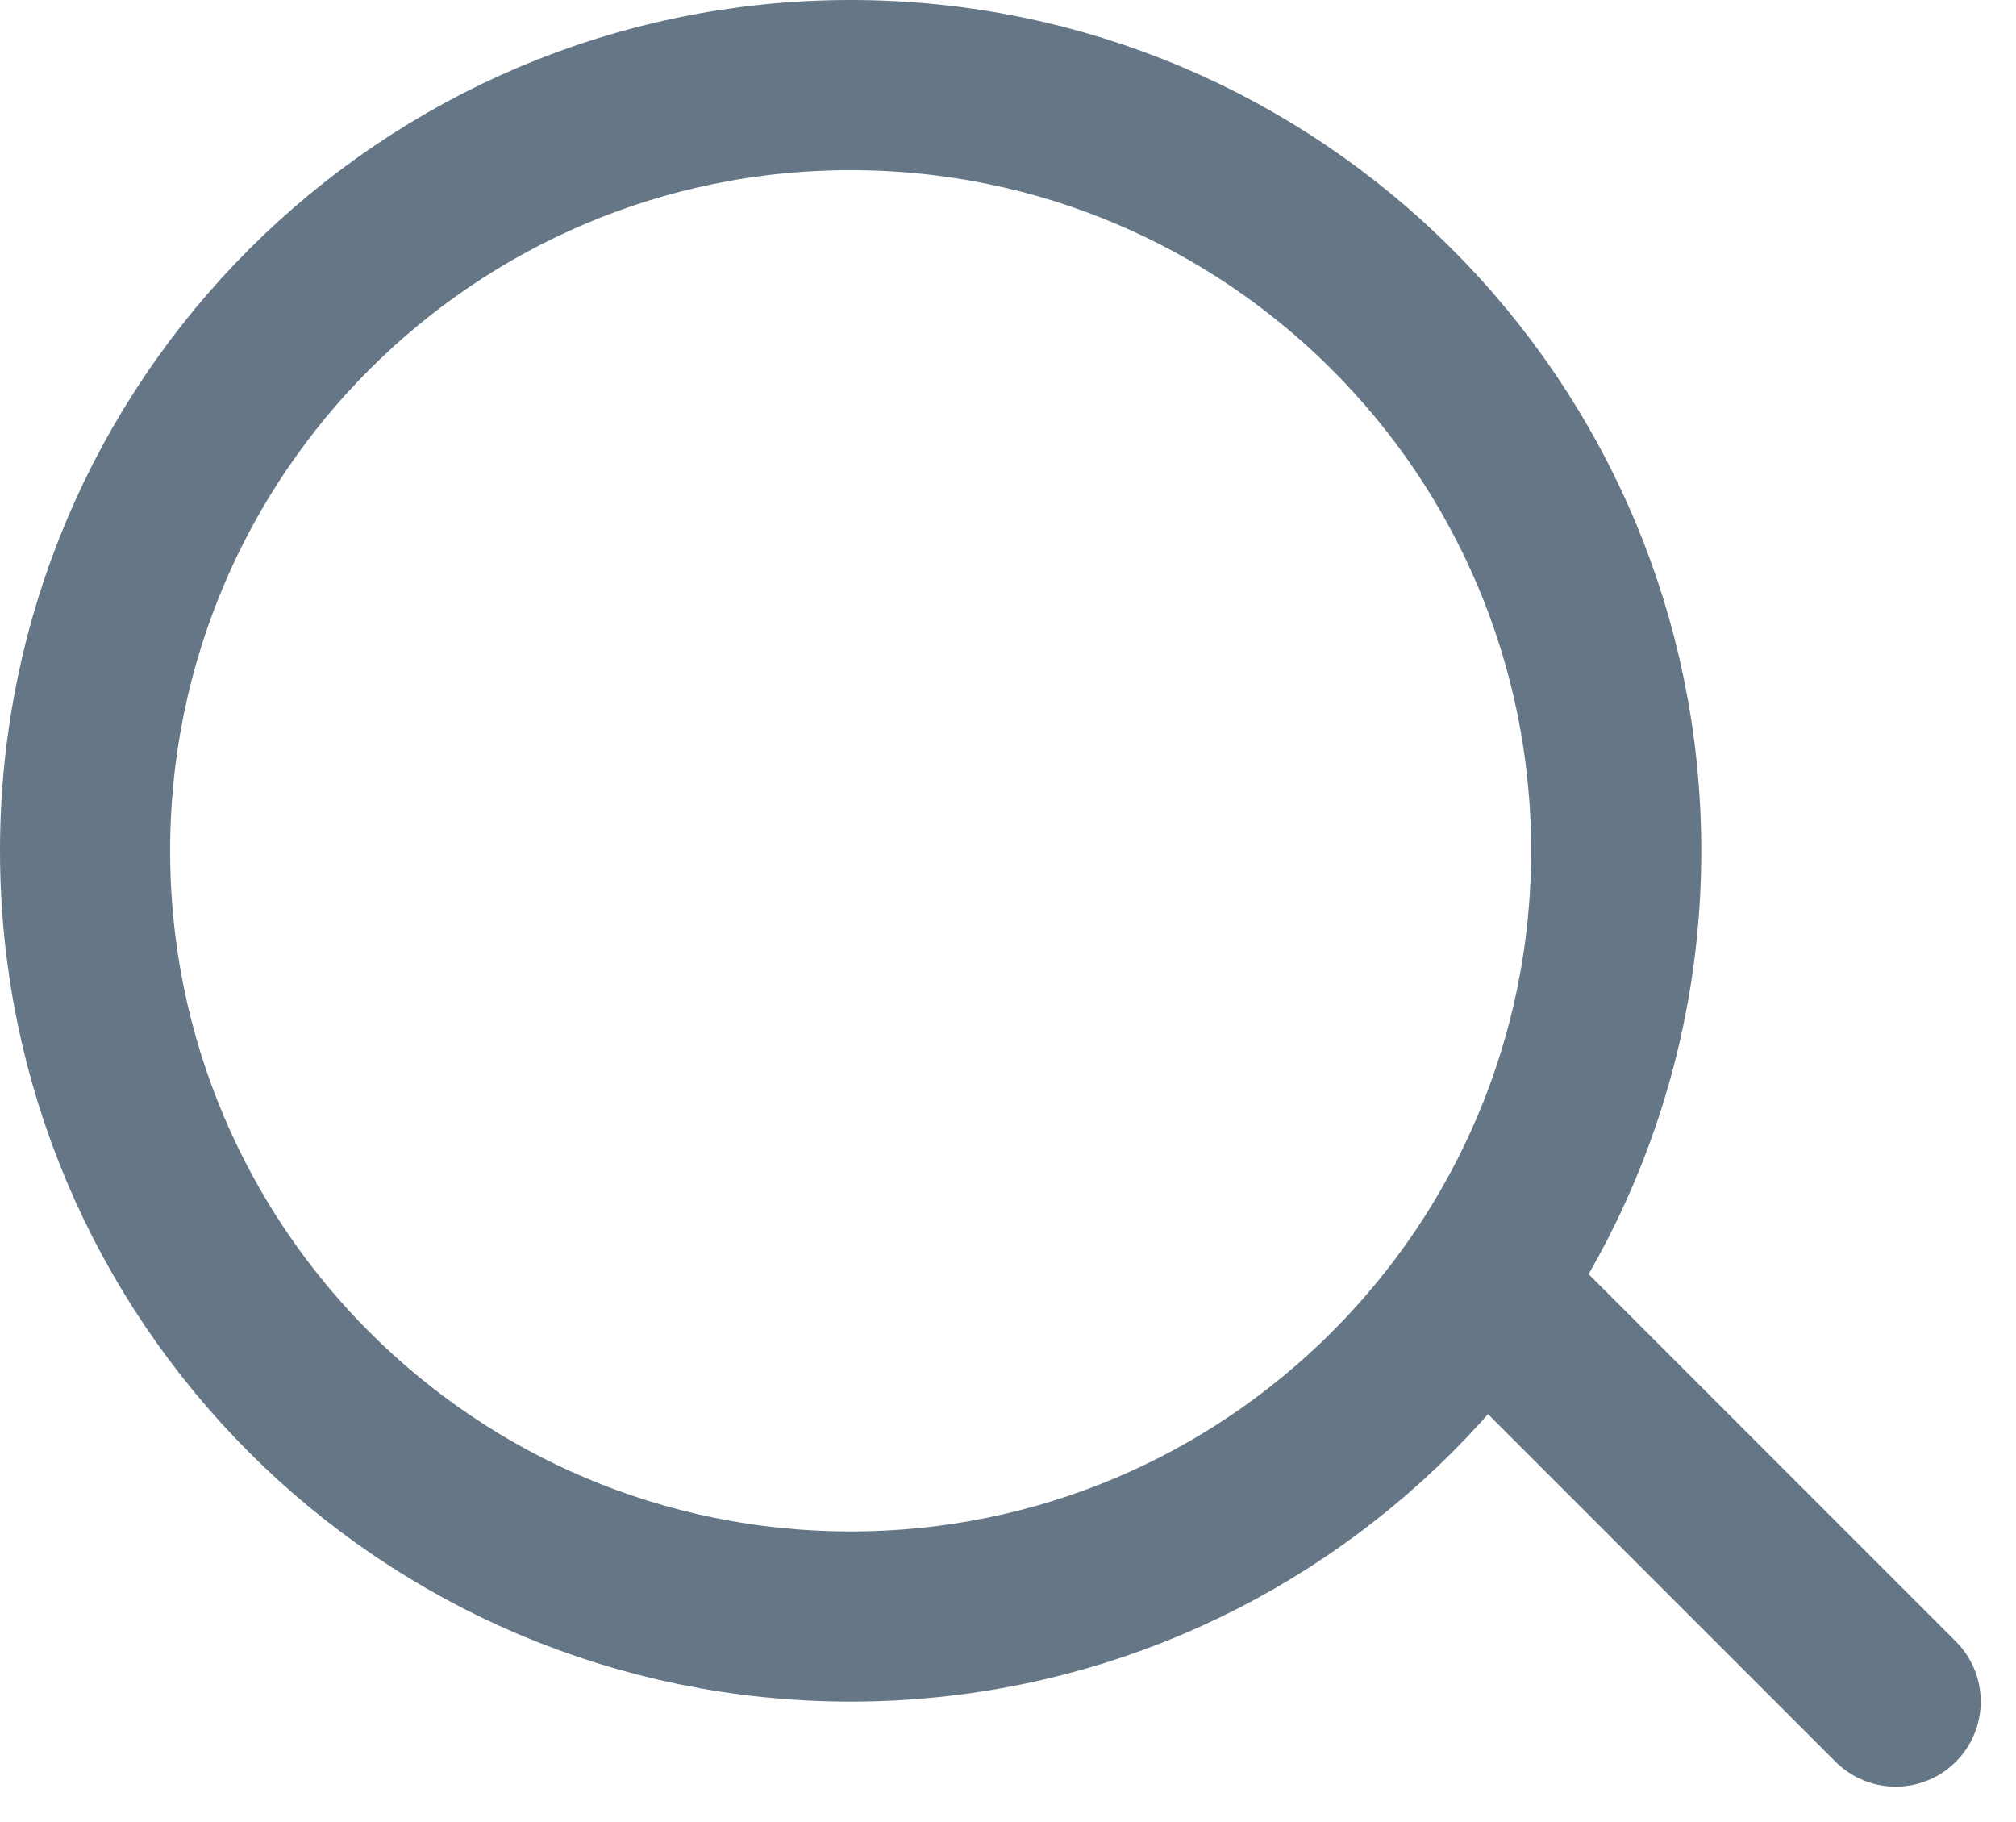
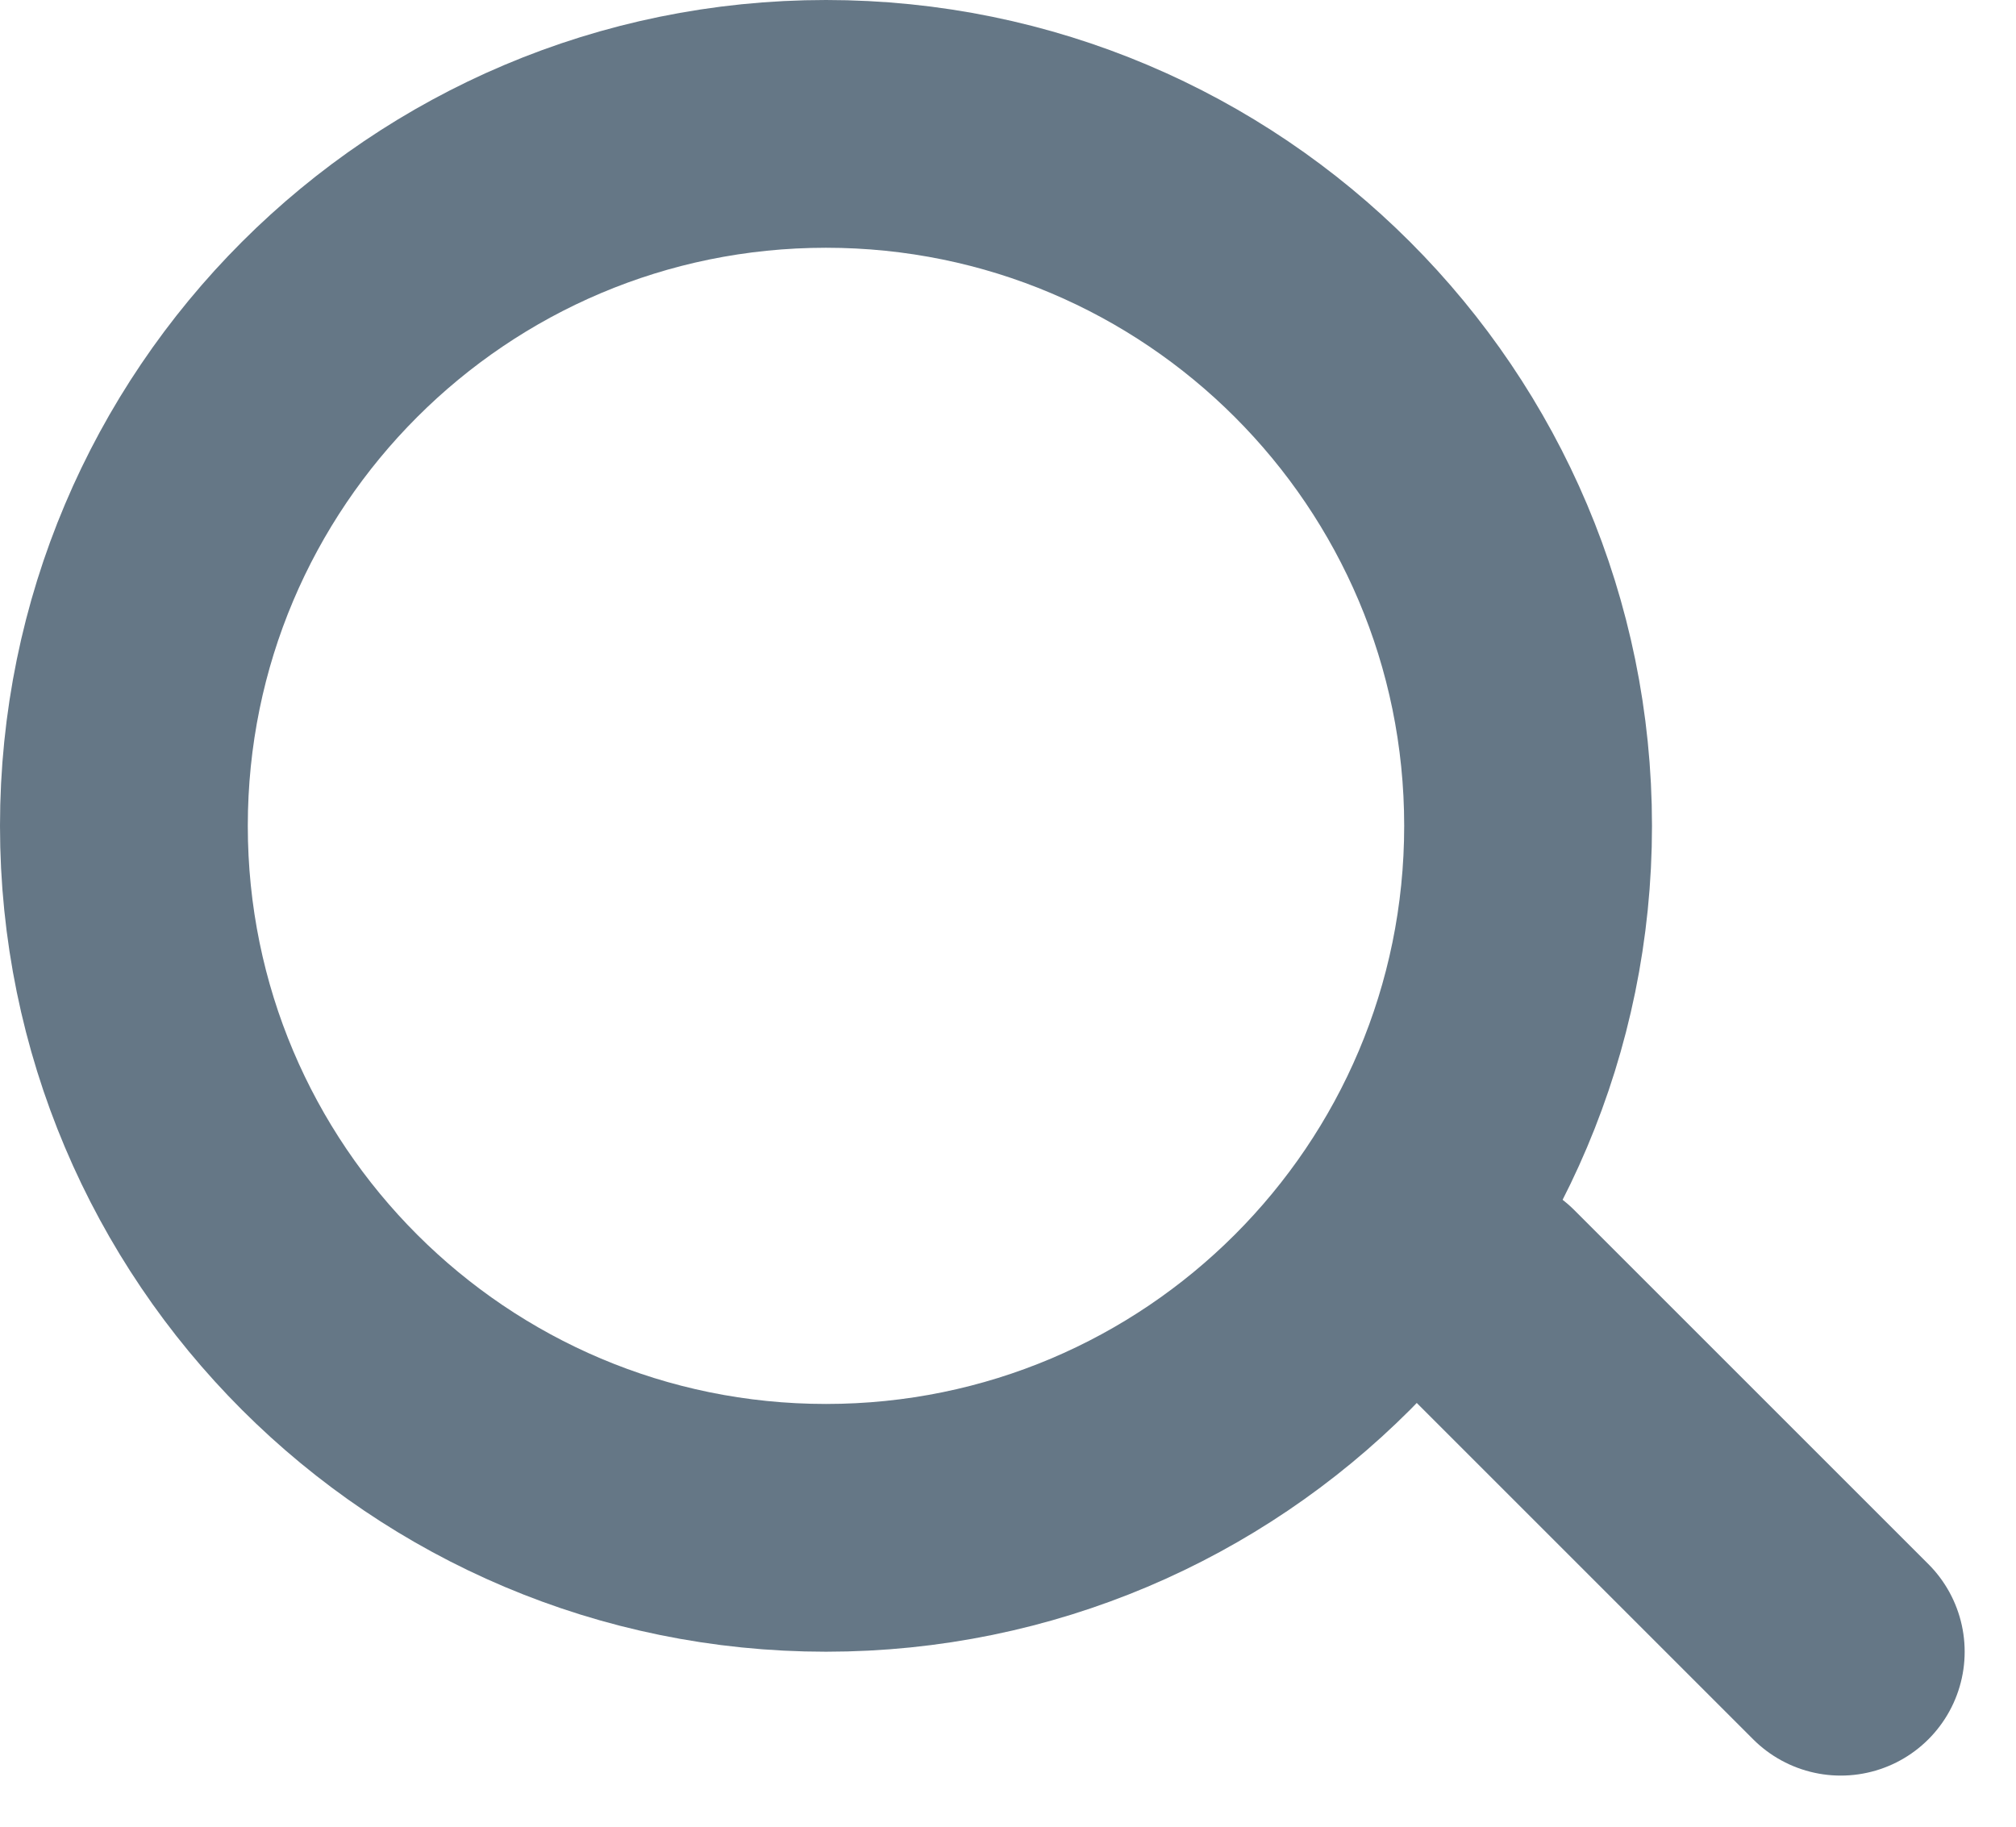
- <svg xmlns="http://www.w3.org/2000/svg" width="47.4" height="42.828" viewBox="0 0 47.4 42.828">
-   <g id="グループ_120" data-name="グループ 120" transform="translate(-207 -1238)">
-     <g id="楕円形_9" data-name="楕円形 9" transform="translate(207 1238)" fill="none" stroke="#657786" stroke-width="4">
+ <svg xmlns="http://www.w3.org/2000/svg" width="48.814" height="44.243" viewBox="0 0 48.814 44.243">
+   <g id="group" data-name="group" transform="translate(-207 -1238)">
+     <g id="circle" data-name="circle" transform="translate(207 1238)" fill="none" stroke="#657786" stroke-width="6">
      <circle cx="20" cy="20" r="20" stroke="none" />
-       <circle cx="20" cy="20" r="18" fill="none" />
+       <circle cx="20" cy="20" r="17" fill="none" />
    </g>
-     <line id="線_9" data-name="線 9" x2="8.571" y2="8.571" transform="translate(243 1269.429)" fill="none" stroke="#657786" stroke-linecap="round" stroke-width="4" />
+     <line id="line" data-name="line" x2="8.571" y2="8.571" transform="translate(243 1269.429)" fill="none" stroke="#657786" stroke-linecap="round" stroke-width="6" />
  </g>
</svg>
